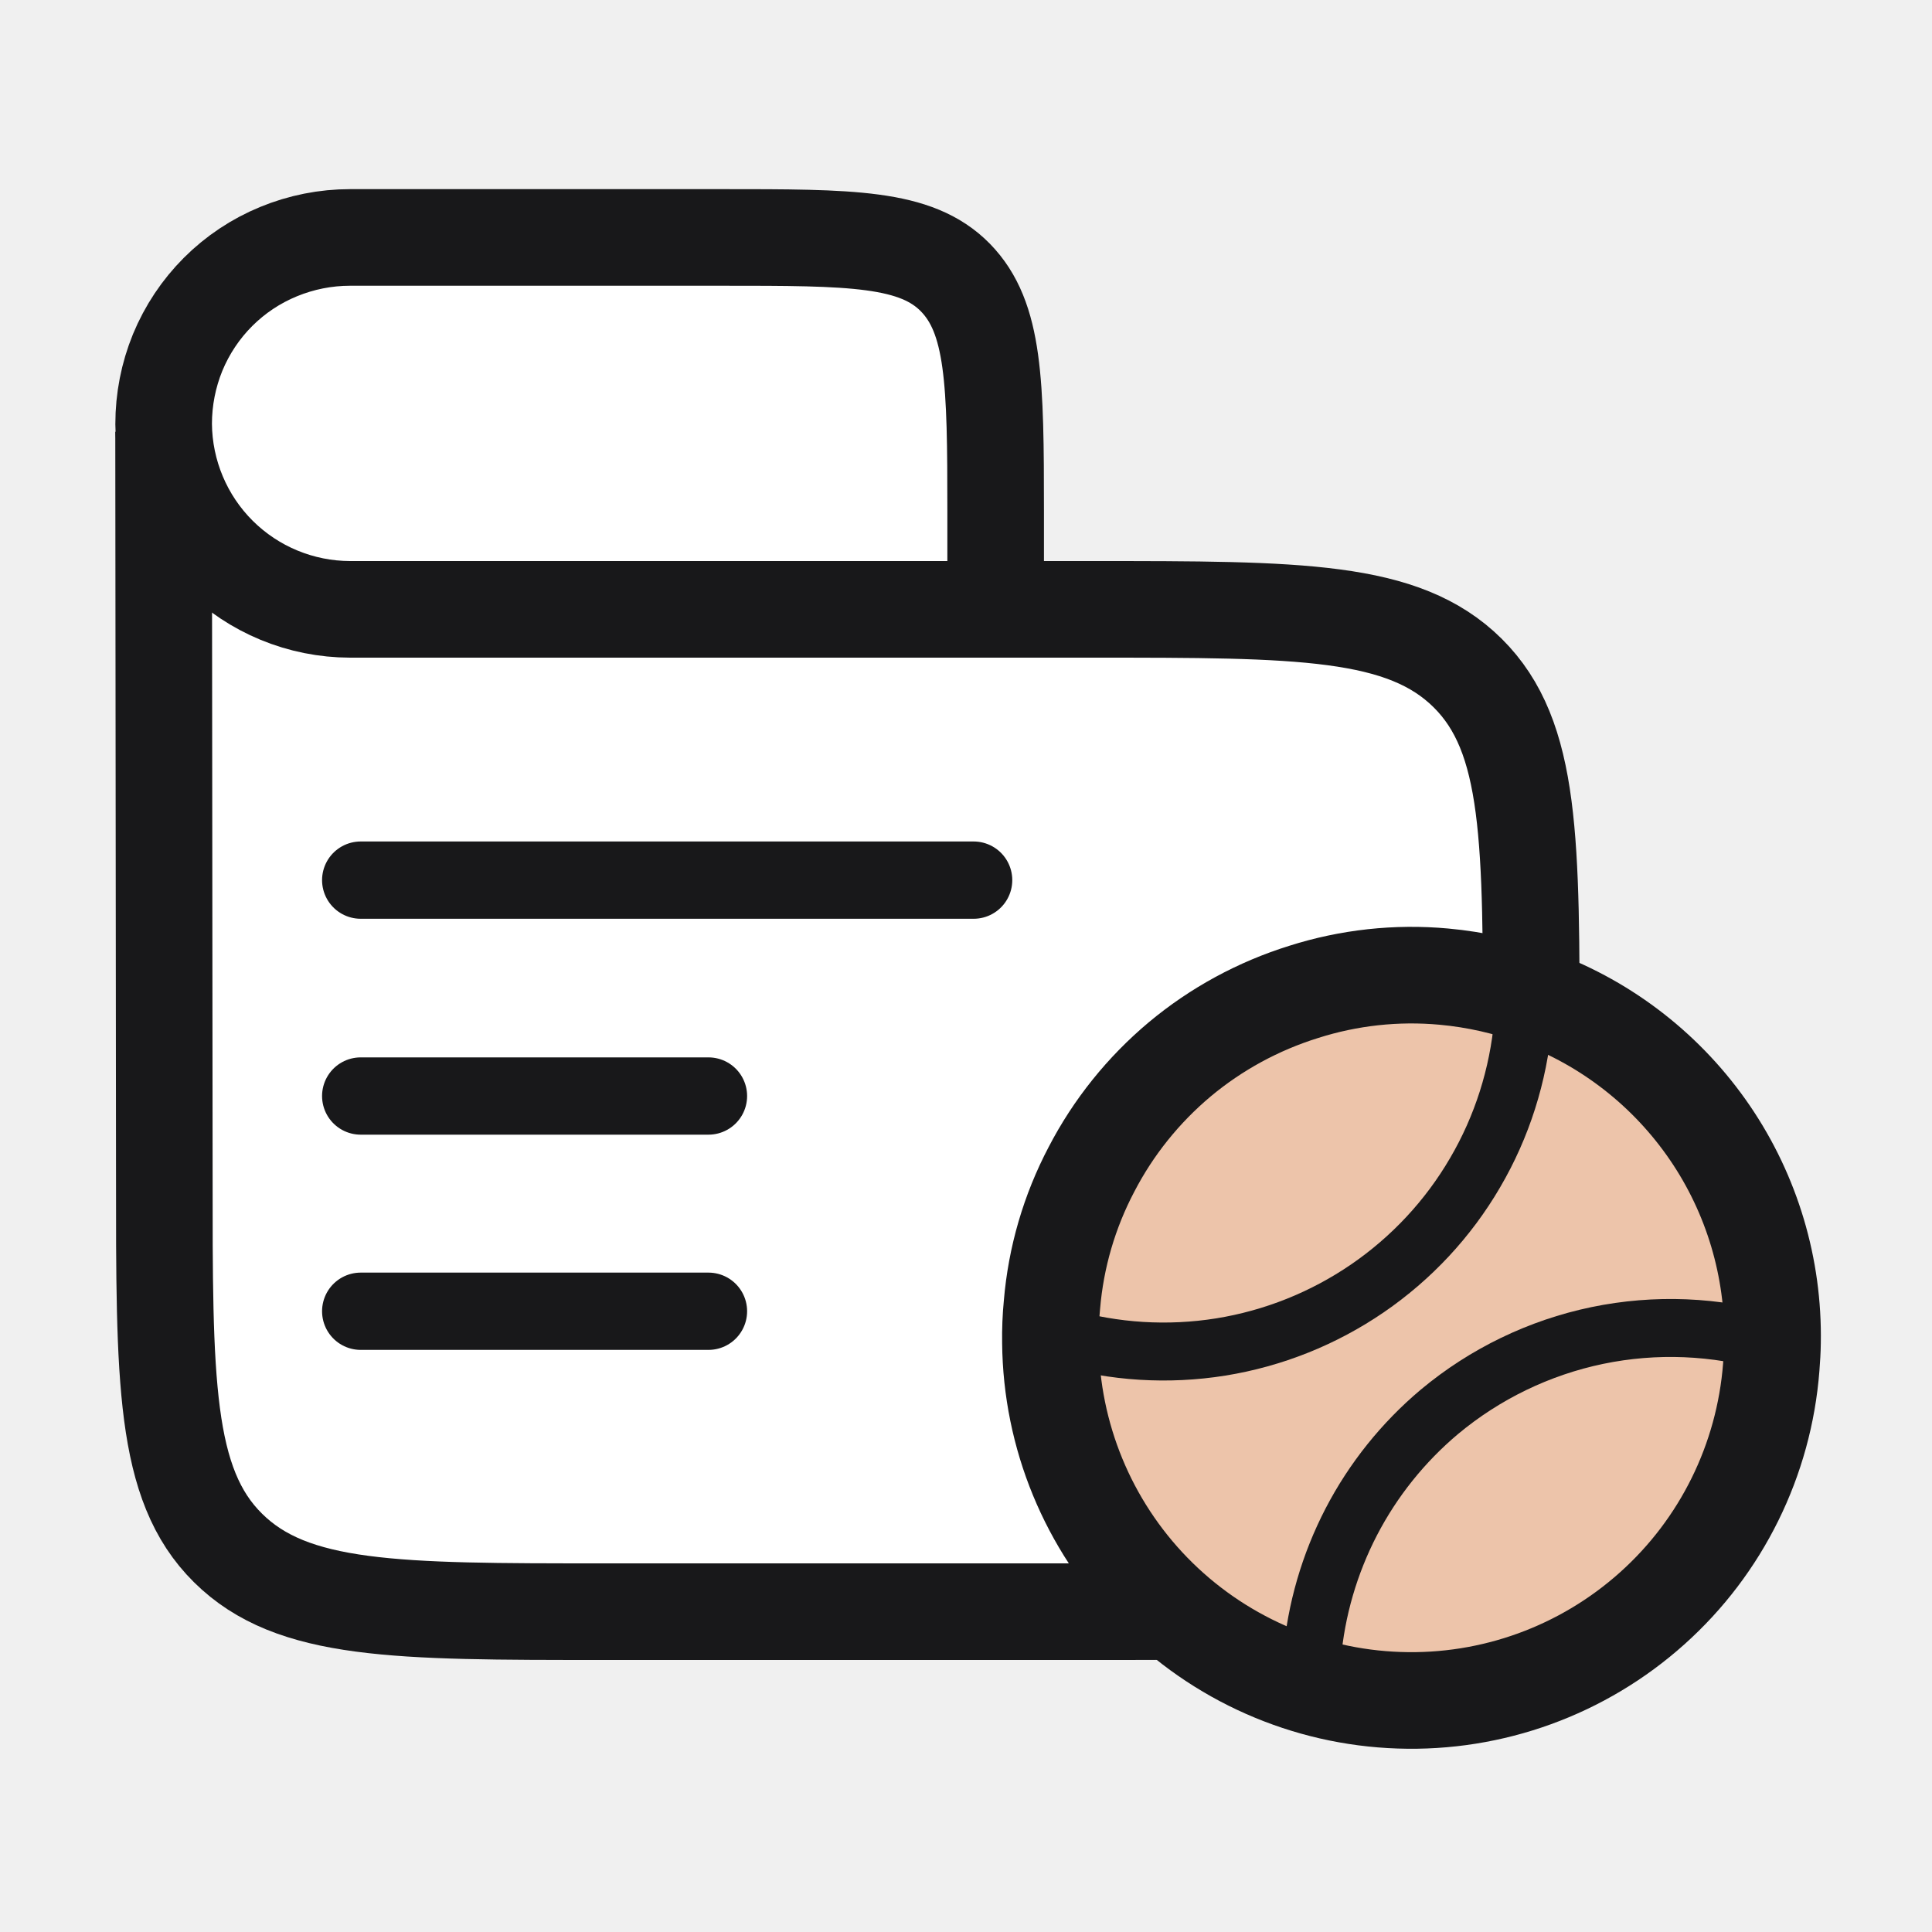
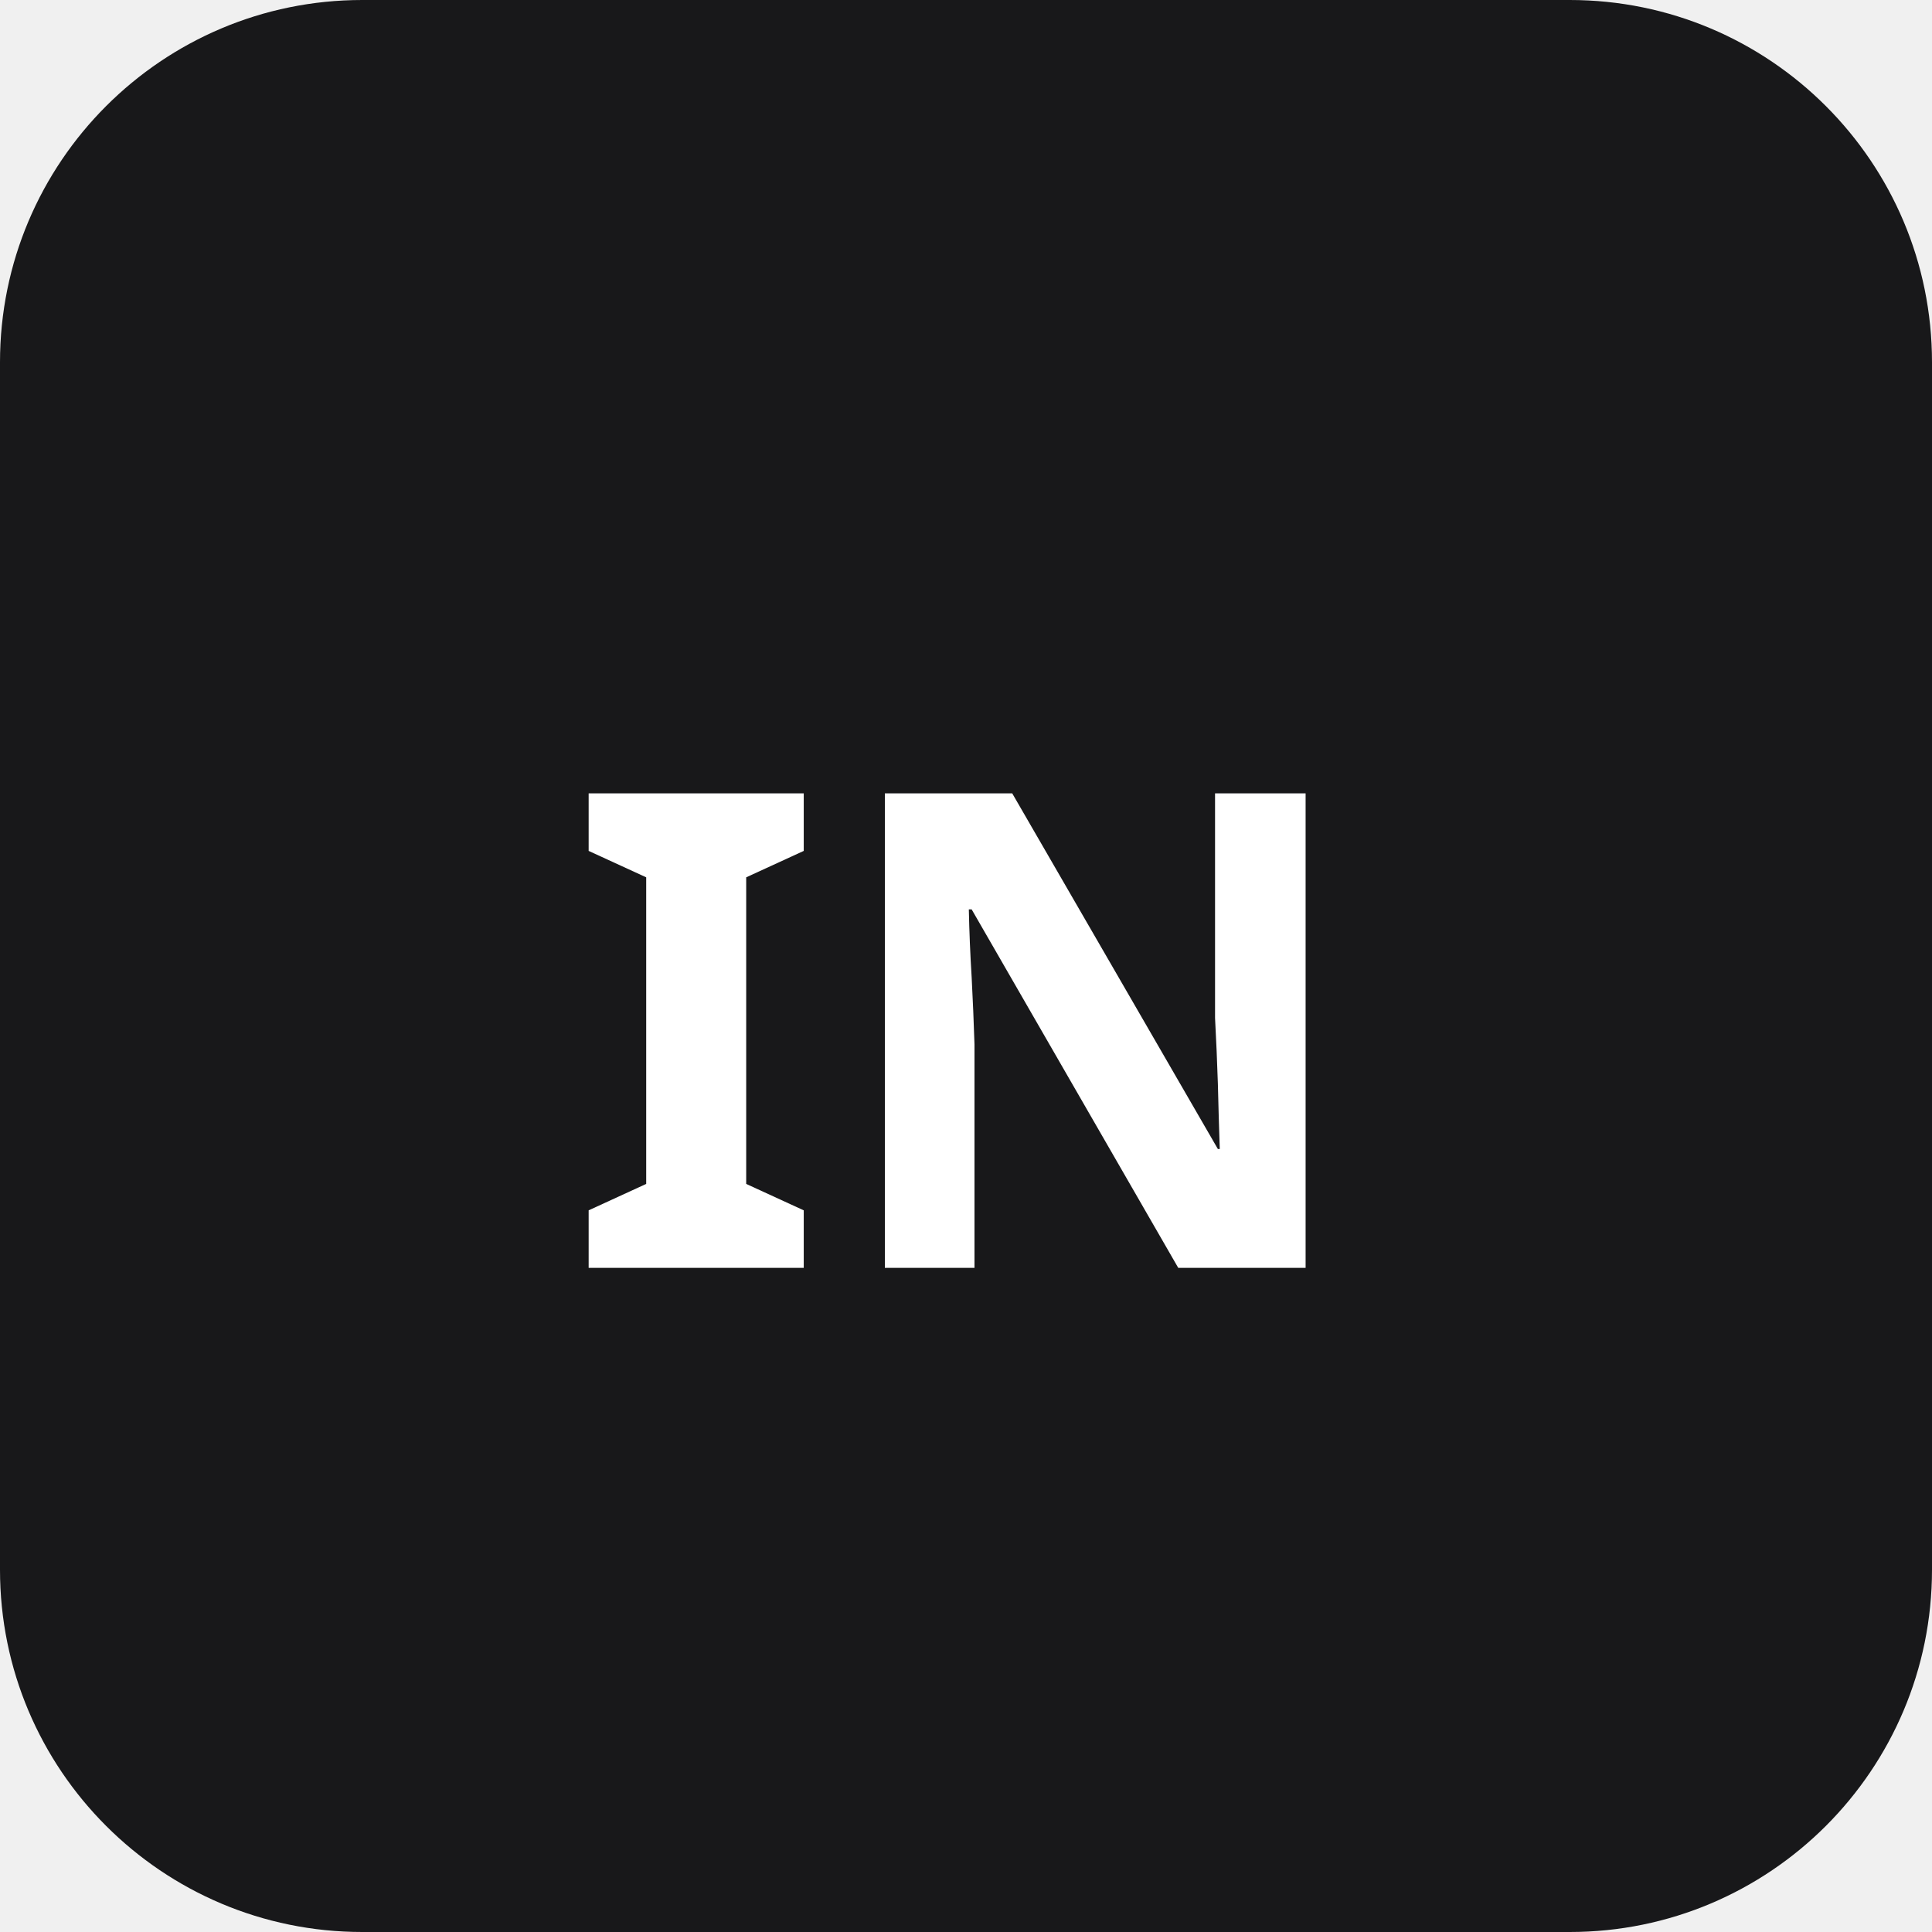
- <svg xmlns="http://www.w3.org/2000/svg" width="20" height="20" viewBox="0 0 20 20" fill="none">
-   <path d="M1.694 5.095L6.529 6.194C6.694 6.235 6.864 6.268 7.033 6.295C7.16 6.308 7.29 6.308 7.547 6.308H11.31C13.455 6.308 14.527 6.308 15.193 6.967C15.859 7.627 15.852 8.706 15.852 10.851V12.141C15.852 14.286 15.852 15.358 15.193 16.024C14.534 16.69 13.455 16.684 11.31 16.684H6.244C4.099 16.684 3.026 16.684 2.36 16.024C1.694 15.365 1.701 14.286 1.701 12.141L1.694 5.095Z" fill="white" stroke="#18181A" />
-   <path d="M3.734 9.111H10.079" stroke="#18181A" stroke-width="0.8" stroke-linecap="round" stroke-linejoin="round" />
-   <path d="M3.734 11.346H7.334" stroke="#18181A" stroke-width="0.8" stroke-linecap="round" stroke-linejoin="round" />
-   <path d="M3.734 13.574H7.334" stroke="#18181A" stroke-width="0.8" stroke-linecap="round" stroke-linejoin="round" />
-   <path d="M1.694 4.389C1.694 4.135 1.743 3.884 1.839 3.649C1.936 3.414 2.078 3.201 2.257 3.022C2.436 2.843 2.649 2.701 2.883 2.605C3.118 2.508 3.37 2.458 3.624 2.458H7.472C8.813 2.458 9.483 2.458 9.89 2.873C10.296 3.288 10.307 3.961 10.307 5.29V6.308H3.624C3.114 6.307 2.625 6.105 2.264 5.746C1.903 5.387 1.698 4.899 1.694 4.389Z" fill="white" stroke="#18181A" />
-   <path d="M18.336 14.152C18.262 15.112 17.821 16.008 17.103 16.65C16.385 17.293 15.447 17.634 14.484 17.601C13.521 17.569 12.608 17.165 11.935 16.475C11.263 15.785 10.883 14.862 10.874 13.899C10.872 13.768 10.877 13.636 10.89 13.505C10.931 13.016 11.07 12.54 11.299 12.105C11.525 11.669 11.836 11.282 12.213 10.966C12.59 10.651 13.027 10.414 13.496 10.268C13.964 10.119 14.458 10.065 14.947 10.11C15.278 10.14 15.604 10.214 15.916 10.33C16.641 10.599 17.265 11.088 17.701 11.727C18.137 12.366 18.363 13.125 18.349 13.899C18.348 13.979 18.343 14.064 18.336 14.152Z" fill="#EDC4AA" stroke="#18181A" />
-   <path d="M18.349 13.899C17.76 13.726 17.137 13.7 16.535 13.825C15.934 13.95 15.372 14.222 14.901 14.615C14.525 14.931 14.215 15.318 13.989 15.753C13.763 16.189 13.624 16.665 13.582 17.154C13.589 17.241 13.589 17.328 13.582 17.415C14.112 17.569 14.67 17.603 15.215 17.516C15.76 17.428 16.279 17.221 16.735 16.909C17.19 16.597 17.571 16.188 17.849 15.711C18.127 15.234 18.297 14.701 18.345 14.152C18.343 14.064 18.347 13.978 18.349 13.899Z" stroke="#18181A" stroke-width="0.6" />
-   <path d="M15.78 10.32C15.25 10.167 14.692 10.133 14.148 10.22C13.603 10.308 13.084 10.515 12.629 10.828C12.174 11.14 11.793 11.549 11.515 12.025C11.237 12.502 11.068 13.034 11.02 13.584C11.02 13.672 11.006 13.757 11.004 13.843C11.534 13.997 12.092 14.031 12.637 13.944C13.182 13.856 13.7 13.649 14.156 13.337C14.611 13.025 14.992 12.617 15.27 12.14C15.549 11.664 15.718 11.131 15.767 10.582C15.764 10.494 15.78 10.406 15.78 10.32Z" stroke="#18181A" stroke-width="0.6" />
+ <svg xmlns="http://www.w3.org/2000/svg" viewBox="0 0 32 32" fill="none" role="img" aria-label="Informed News">
+   <rect width="32" height="32" rx="6" fill="#18181A" />
+   <text x="16" y="21" text-anchor="middle" font-family="system-ui, sans-serif" font-size="11" font-weight="700" fill="#FFFFFF">IN</text>
</svg>
